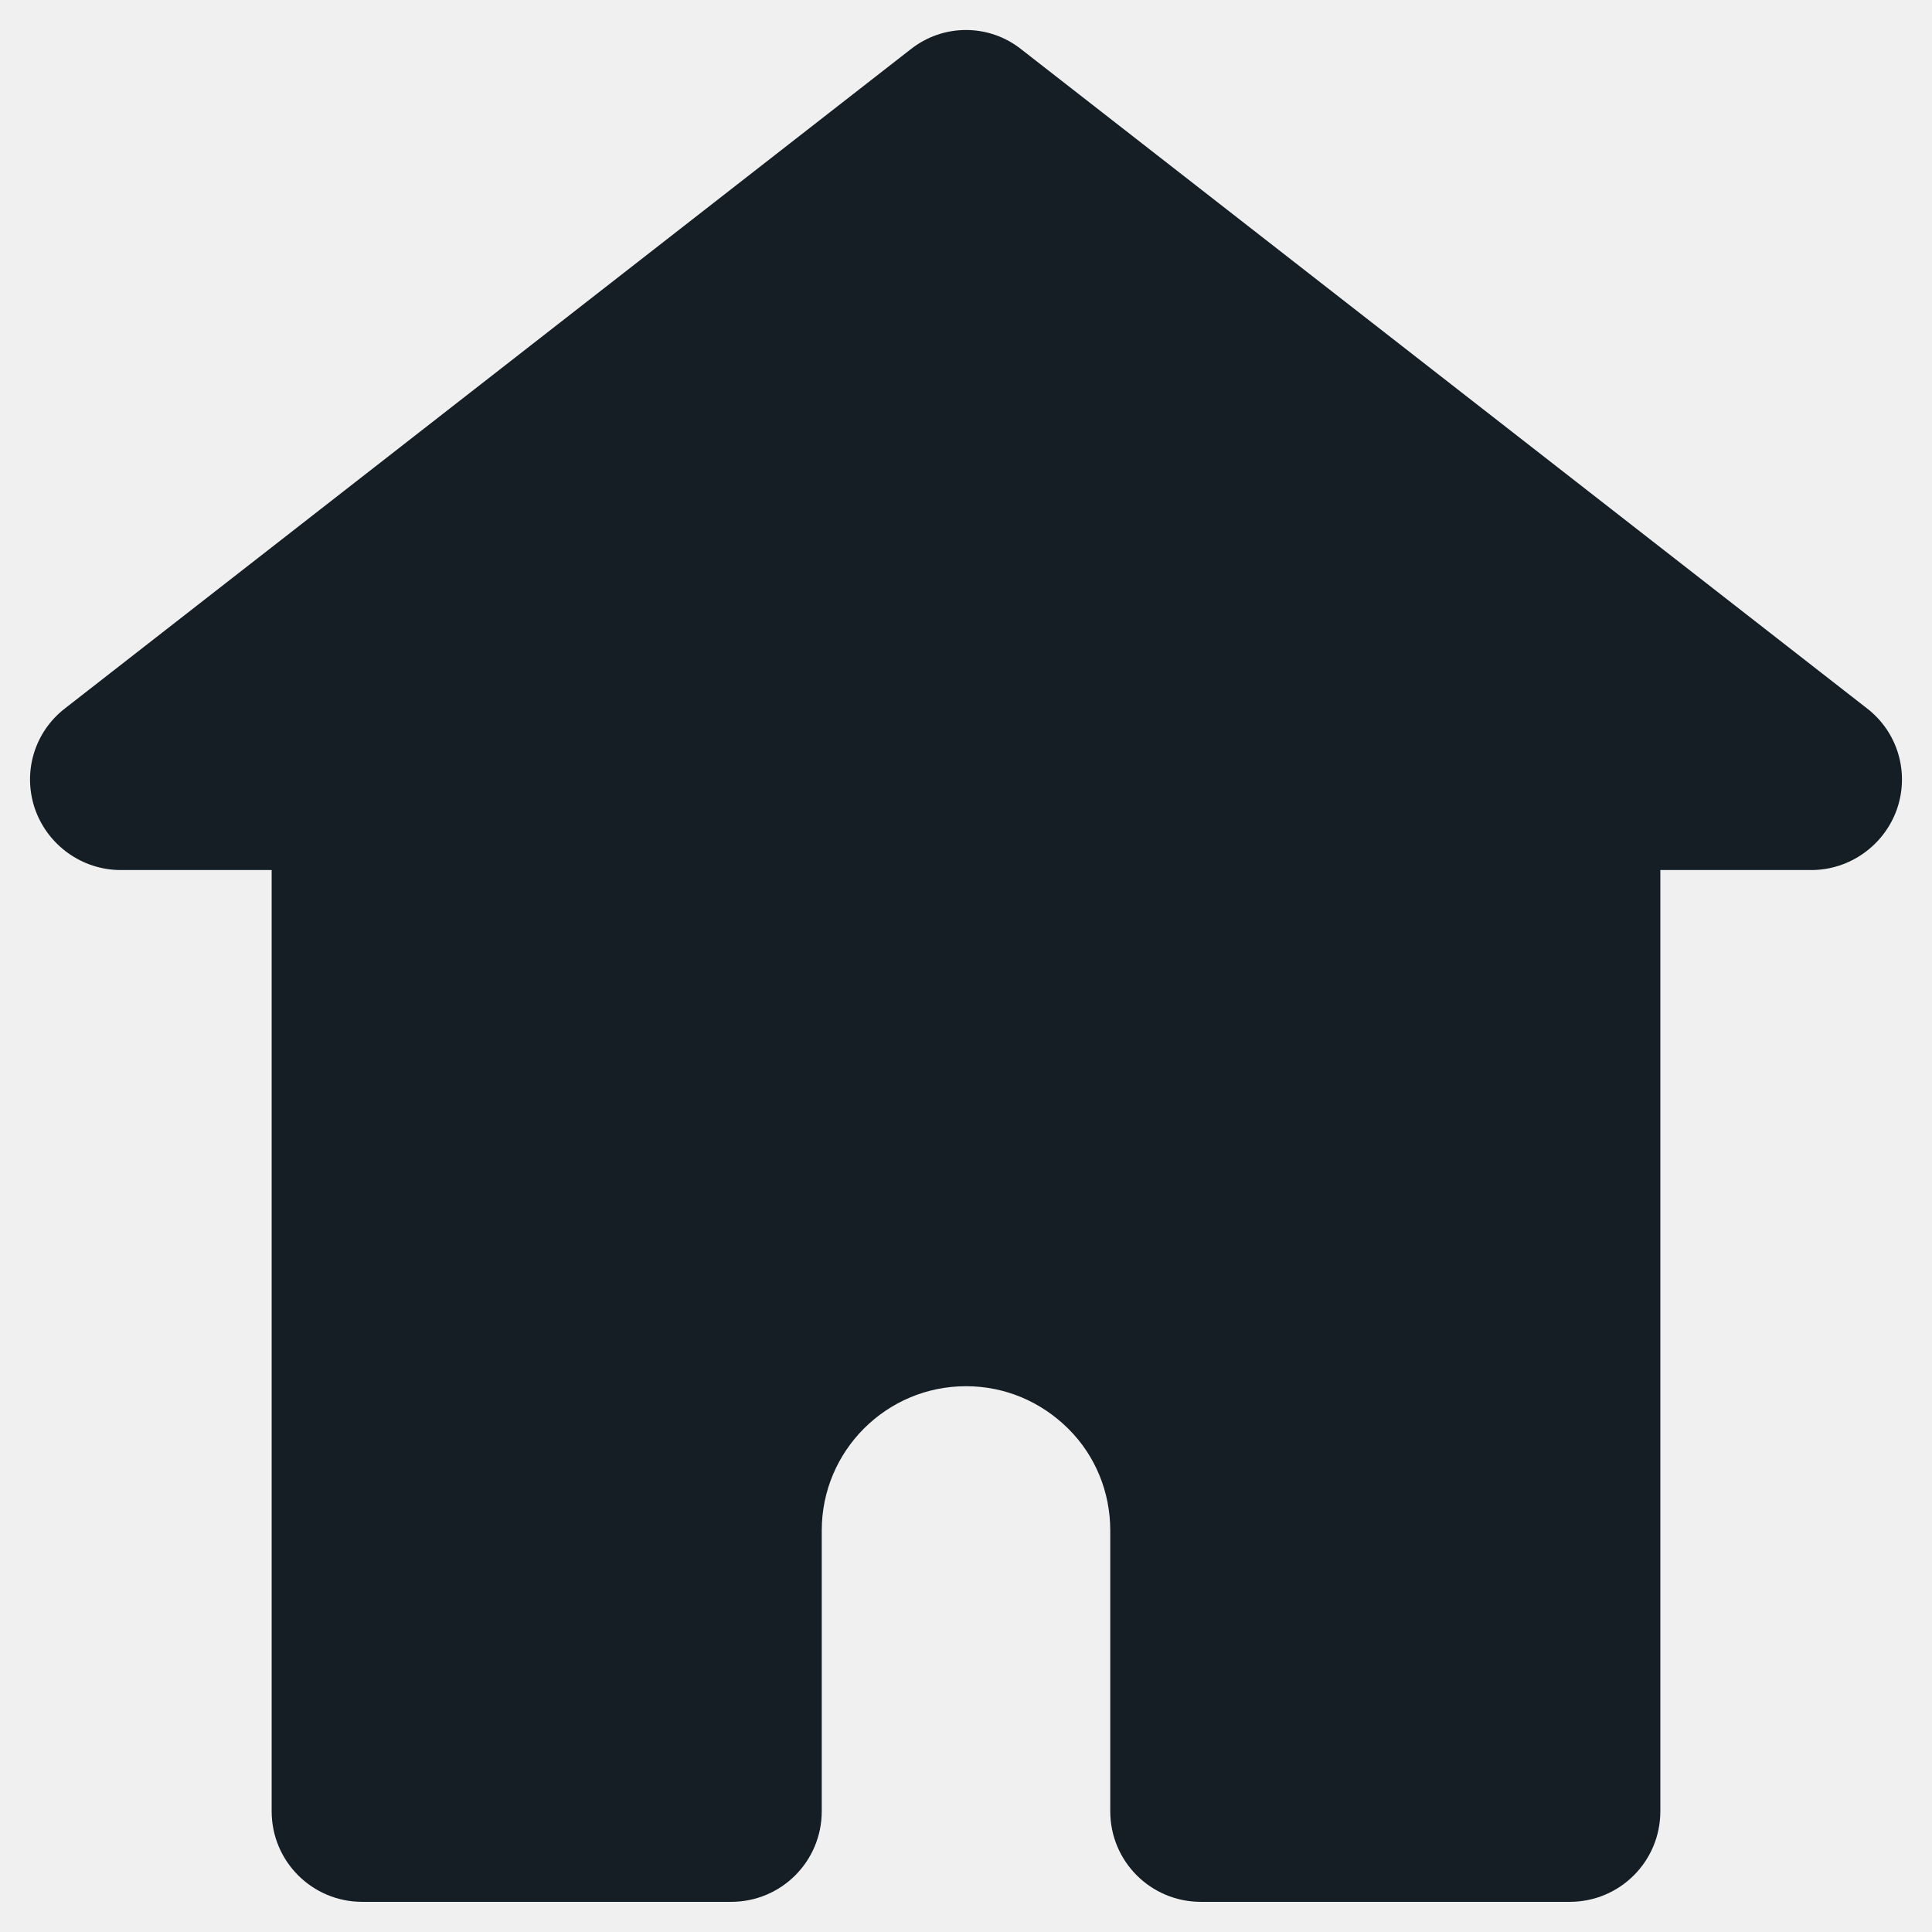
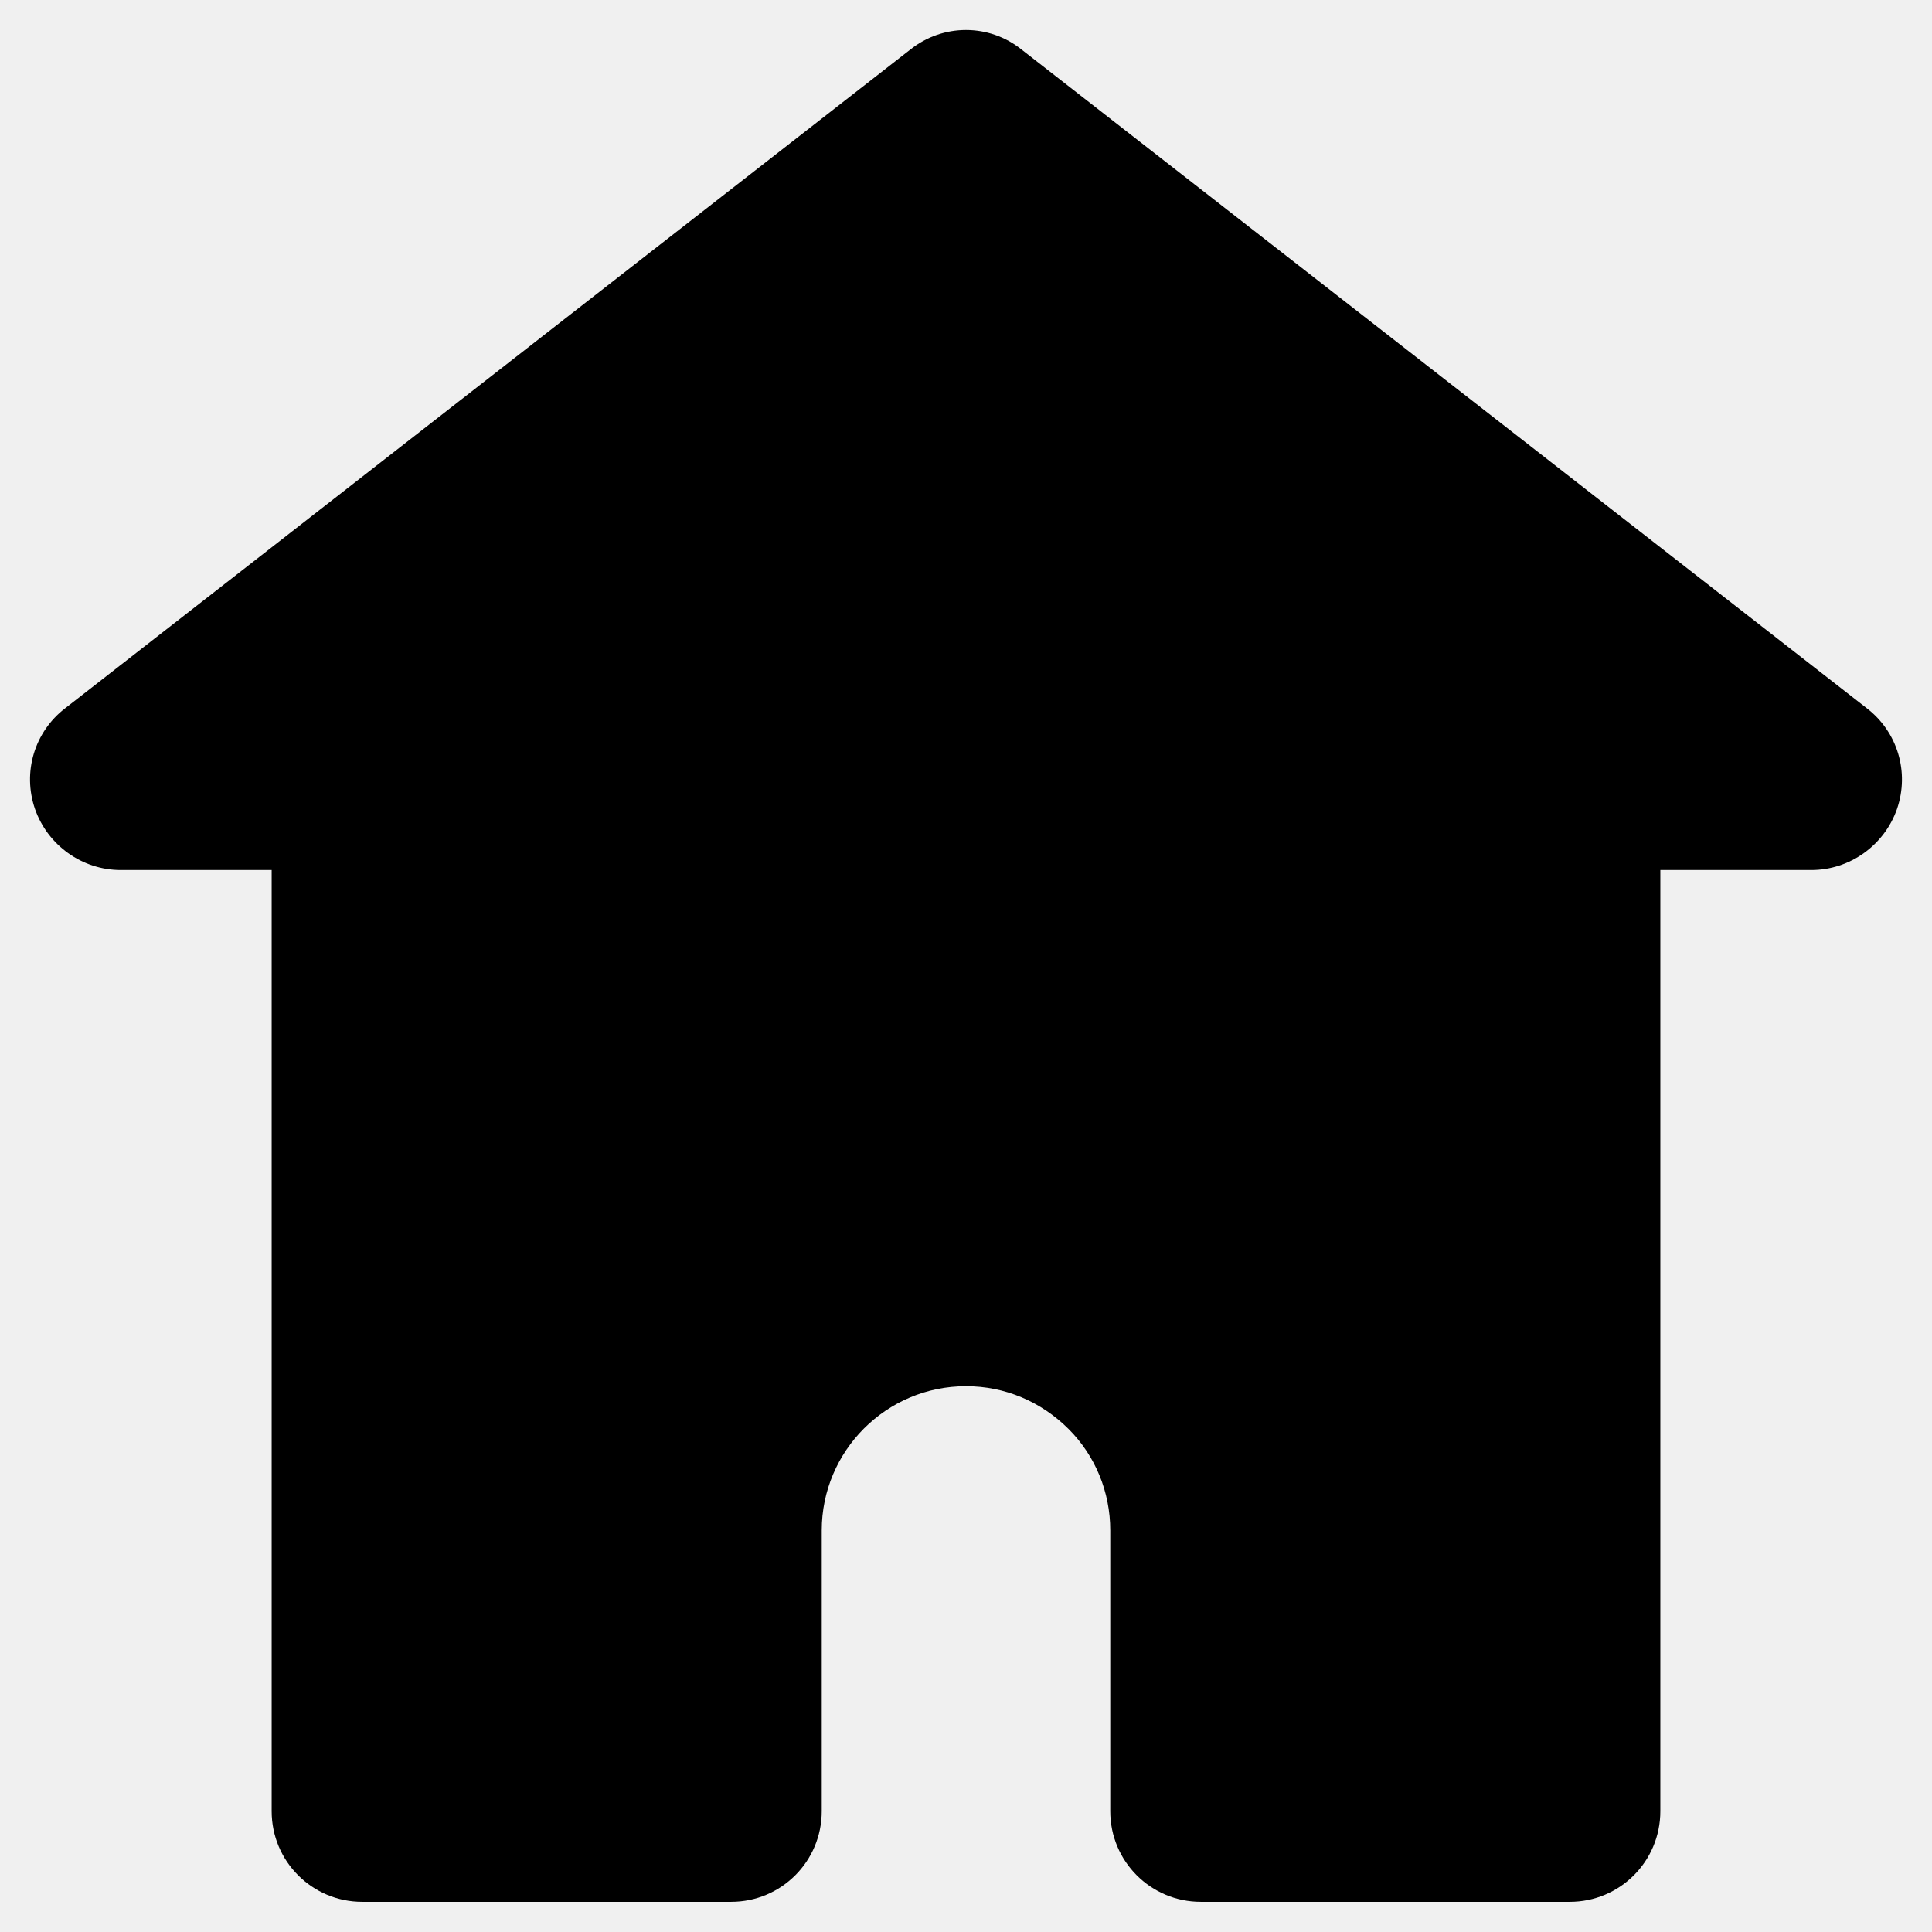
<svg xmlns="http://www.w3.org/2000/svg" width="18" height="18" viewBox="0 0 18 18" fill="none">
  <g id="home" clip-path="url(#clip0_0_497)">
-     <path id="Vector" d="M9.517 0.461C9.214 0.219 8.786 0.219 8.482 0.461L0.608 6.598C0.321 6.818 0.208 7.194 0.326 7.537C0.444 7.875 0.765 8.106 1.125 8.106H2.531V16.875C2.531 17.342 2.908 17.719 3.375 17.719H6.812C7.279 17.719 7.656 17.342 7.656 16.875V14.259C7.656 13.517 8.258 12.915 9 12.915C9.36 12.915 9.697 13.056 9.956 13.314C10.204 13.562 10.344 13.899 10.344 14.259V16.875C10.344 17.342 10.721 17.719 11.188 17.719H14.625C15.092 17.719 15.469 17.342 15.469 16.875V8.106H16.875C17.235 8.106 17.556 7.875 17.674 7.537C17.792 7.194 17.679 6.818 17.392 6.598L9.517 0.461Z" fill="#141E24" />
+     <path id="Vector" d="M9.517 0.461C9.214 0.219 8.786 0.219 8.482 0.461L0.608 6.598C0.321 6.818 0.208 7.194 0.326 7.537C0.444 7.875 0.765 8.106 1.125 8.106H2.531V16.875C2.531 17.342 2.908 17.719 3.375 17.719H6.812C7.279 17.719 7.656 17.342 7.656 16.875V14.259C7.656 13.517 8.258 12.915 9 12.915C9.36 12.915 9.697 13.056 9.956 13.314C10.204 13.562 10.344 13.899 10.344 14.259V16.875C10.344 17.342 10.721 17.719 11.188 17.719H14.625C15.092 17.719 15.469 17.342 15.469 16.875V8.106H16.875C17.235 8.106 17.556 7.875 17.674 7.537C17.792 7.194 17.679 6.818 17.392 6.598L9.517 0.461Z" fill="currentColor" />
  </g>
  <defs>
    <clipPath id="clip0_0_497">
      <rect width="18" height="18" fill="white" />
    </clipPath>
  </defs>
</svg>
